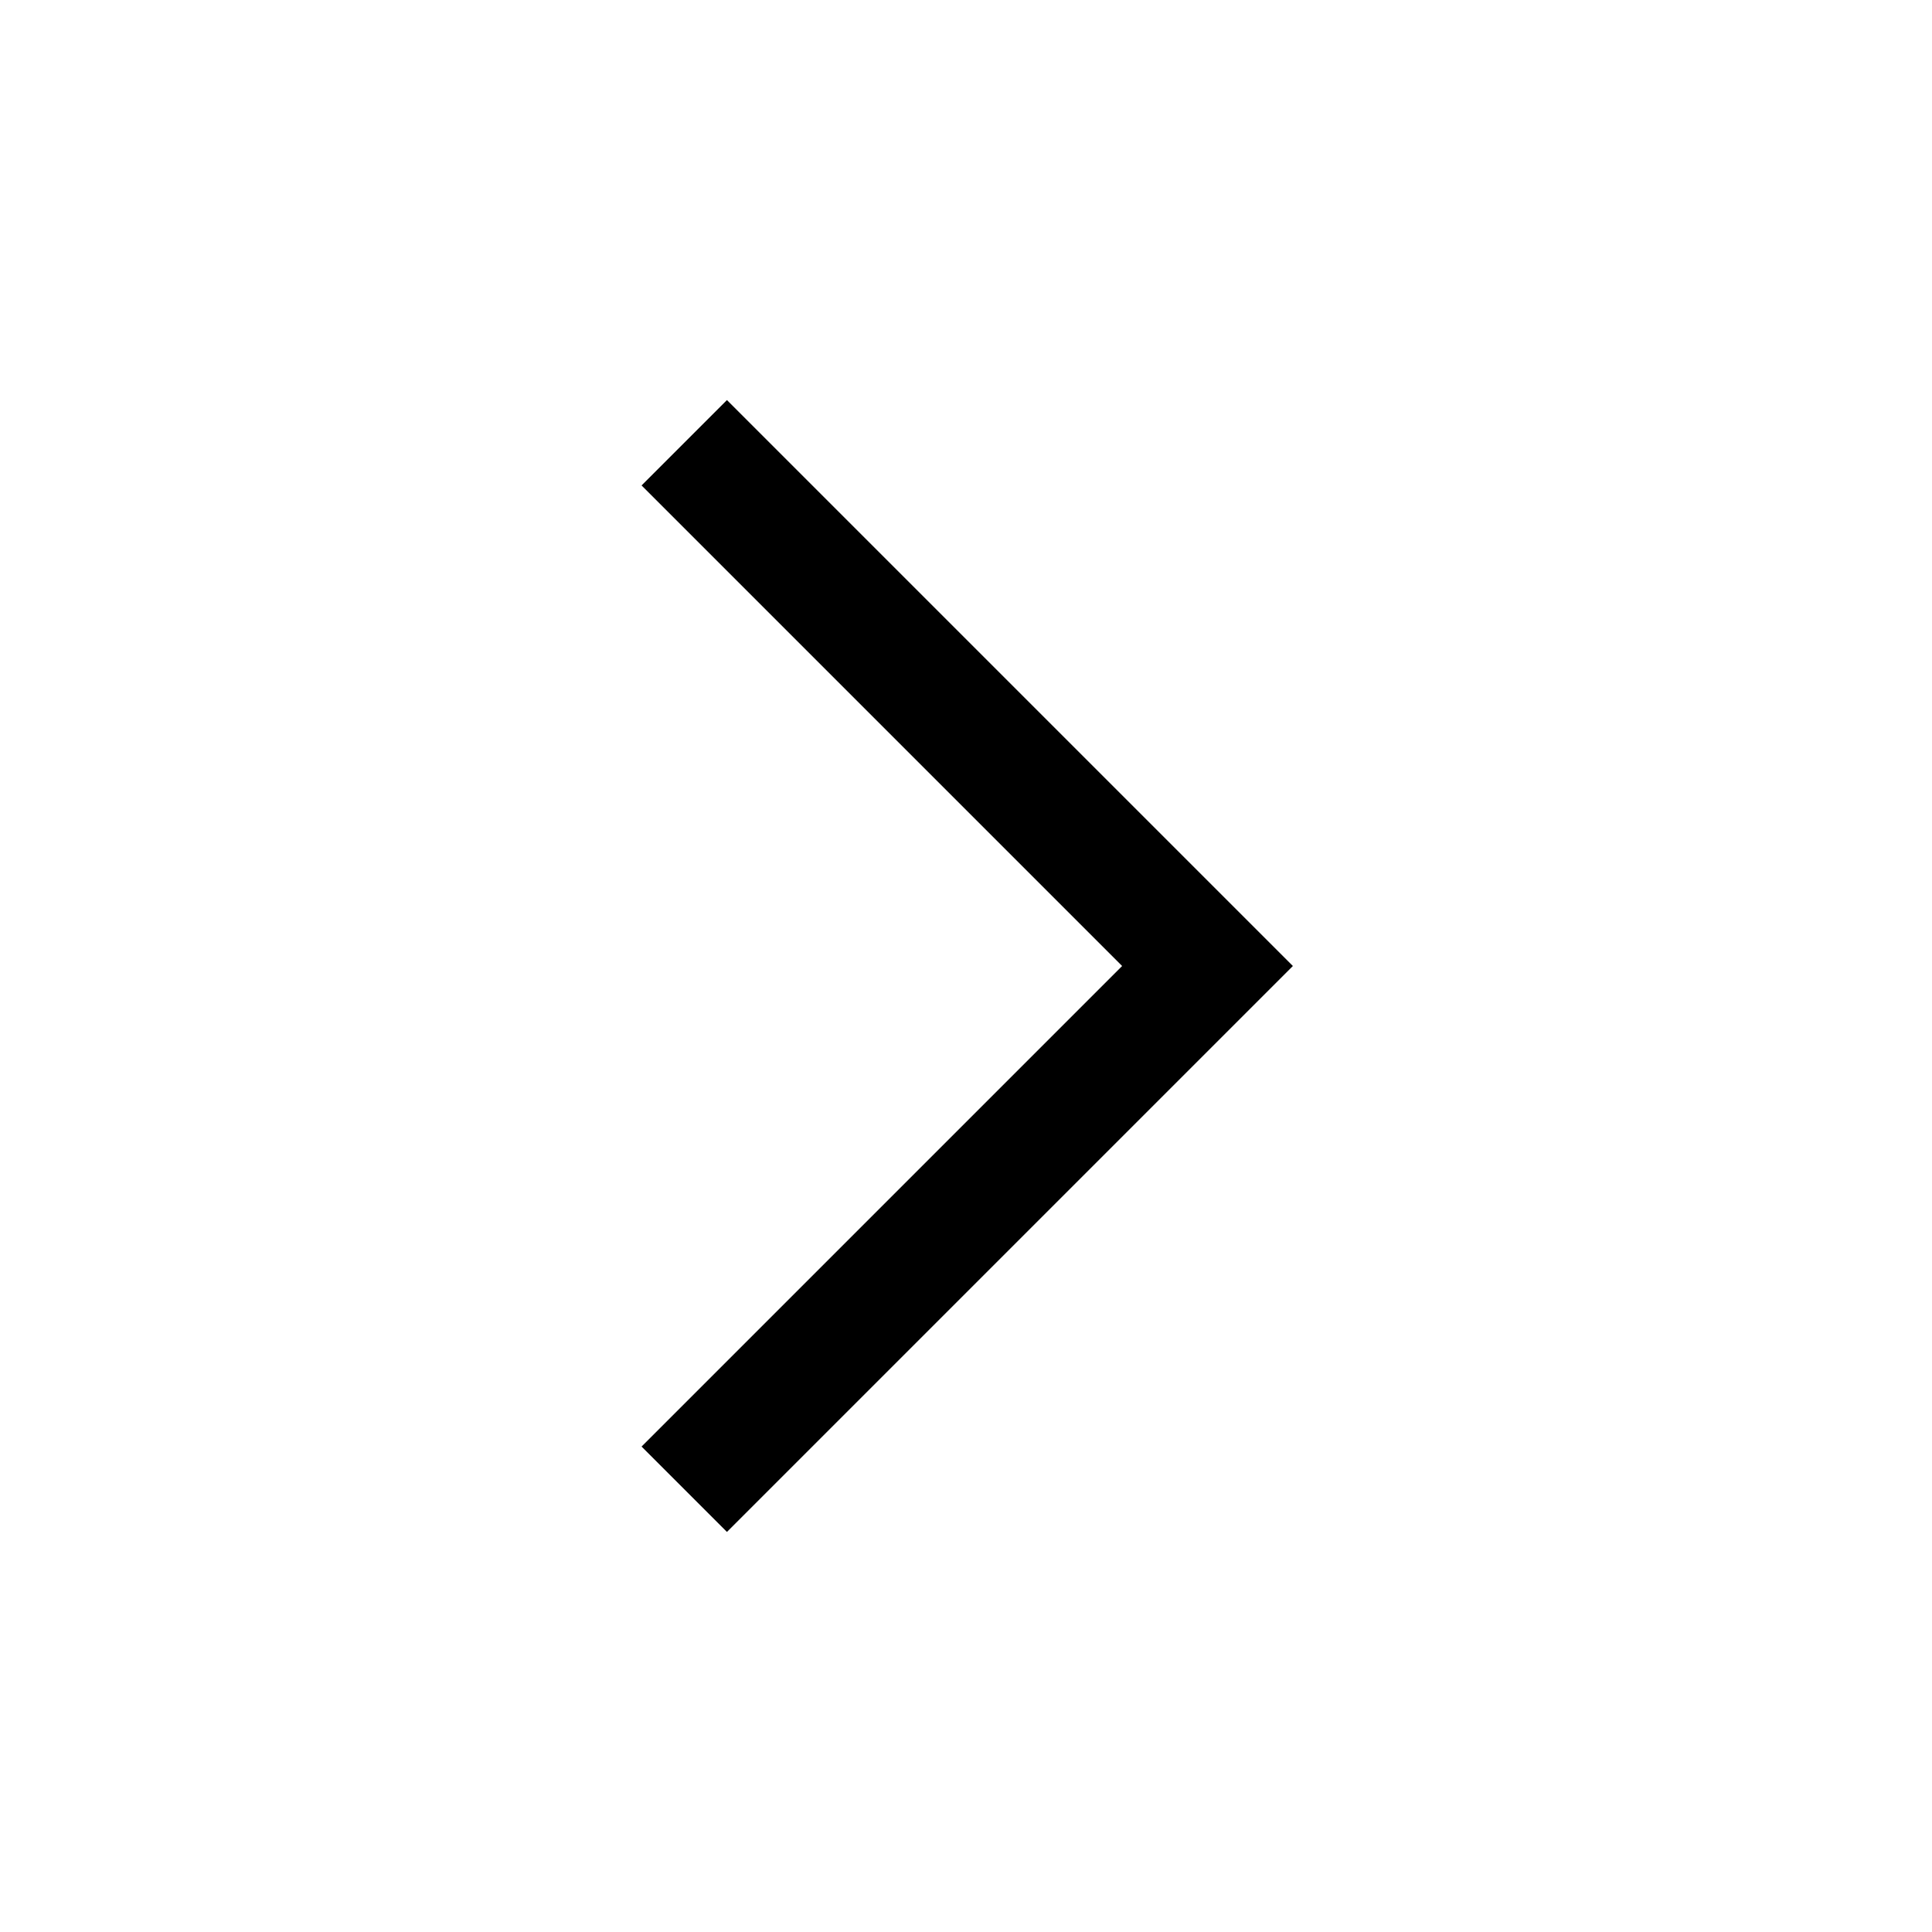
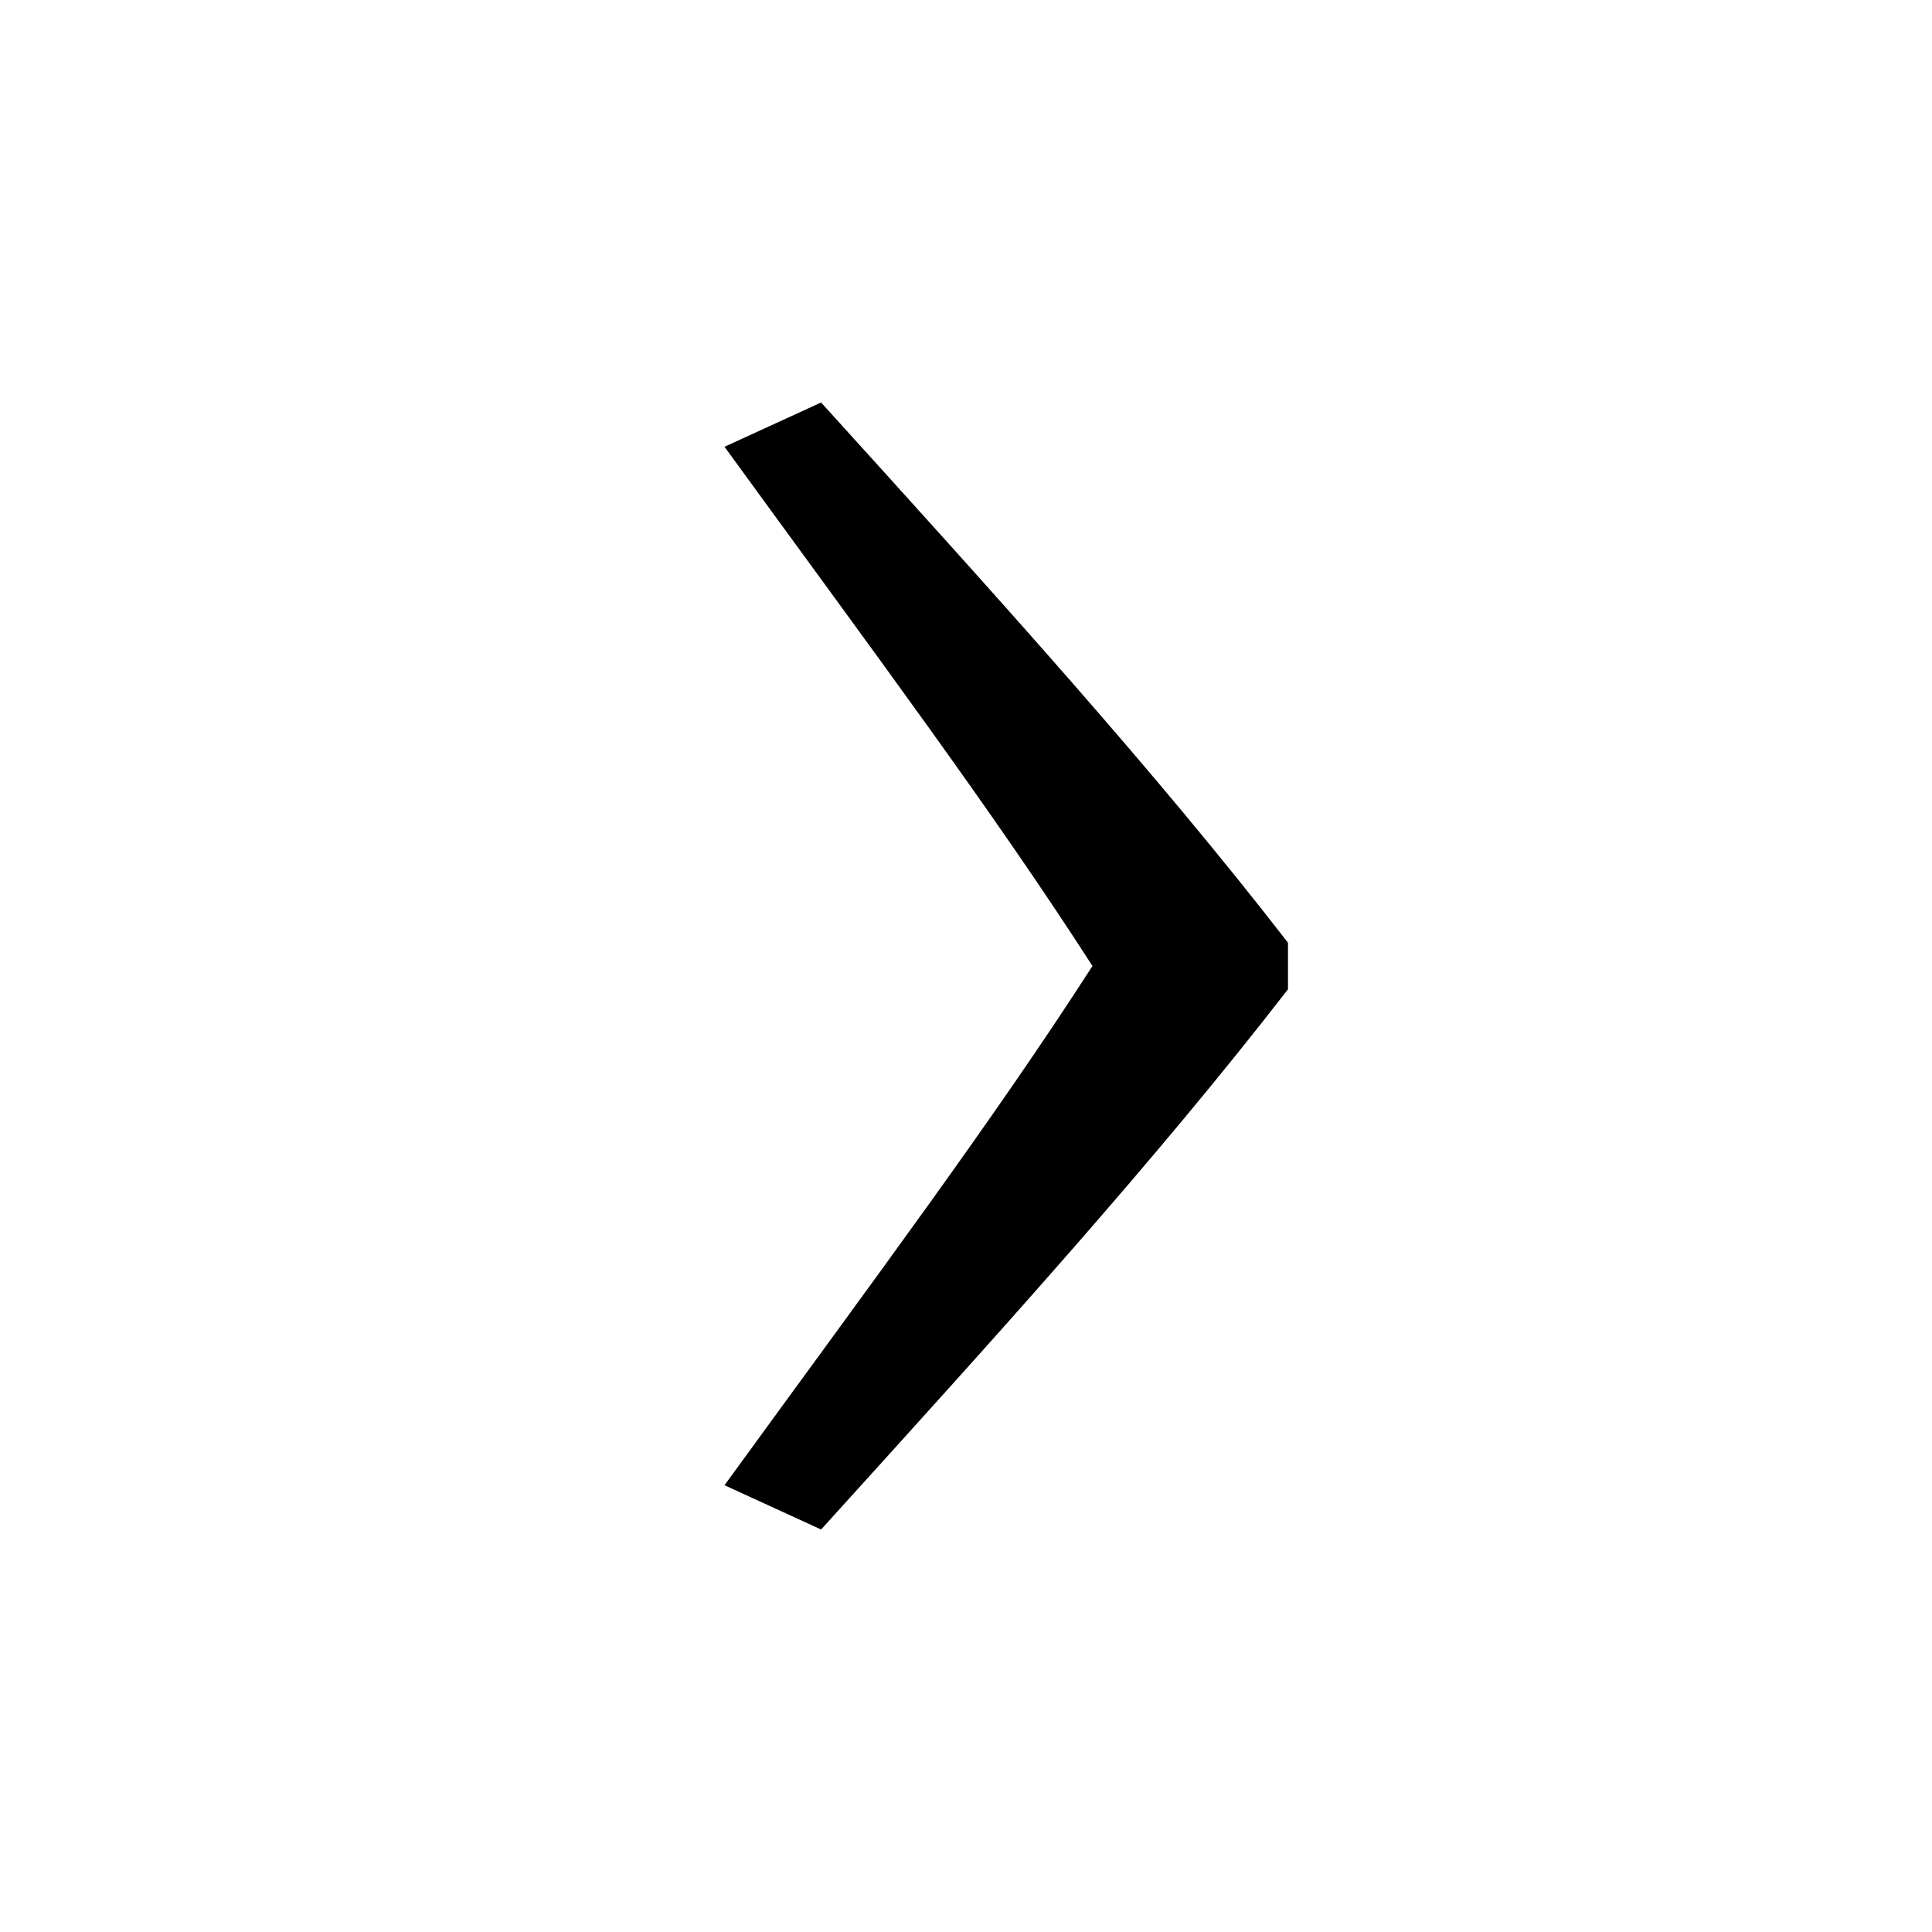
<svg xmlns="http://www.w3.org/2000/svg" width="24" height="24" viewBox="0 0 24 24">
-   <polyline points="8.5 18.5 15 12 8.5 5.5" fill="none" stroke="currentColor" stroke-miterlimit="10" stroke-width="1.5" />
+   <path d="M9,5.55c1.915,2.632,3.343,4.542,4.571,6.45C12.343,13.908,10.915,15.817,9,18.45l1.2.55c2.229-2.46,4.143-4.57,5.8-6.711v-.578C14.342,9.57,12.429,7.46,10.2,5Z" fill="currentColor" />
</svg>
